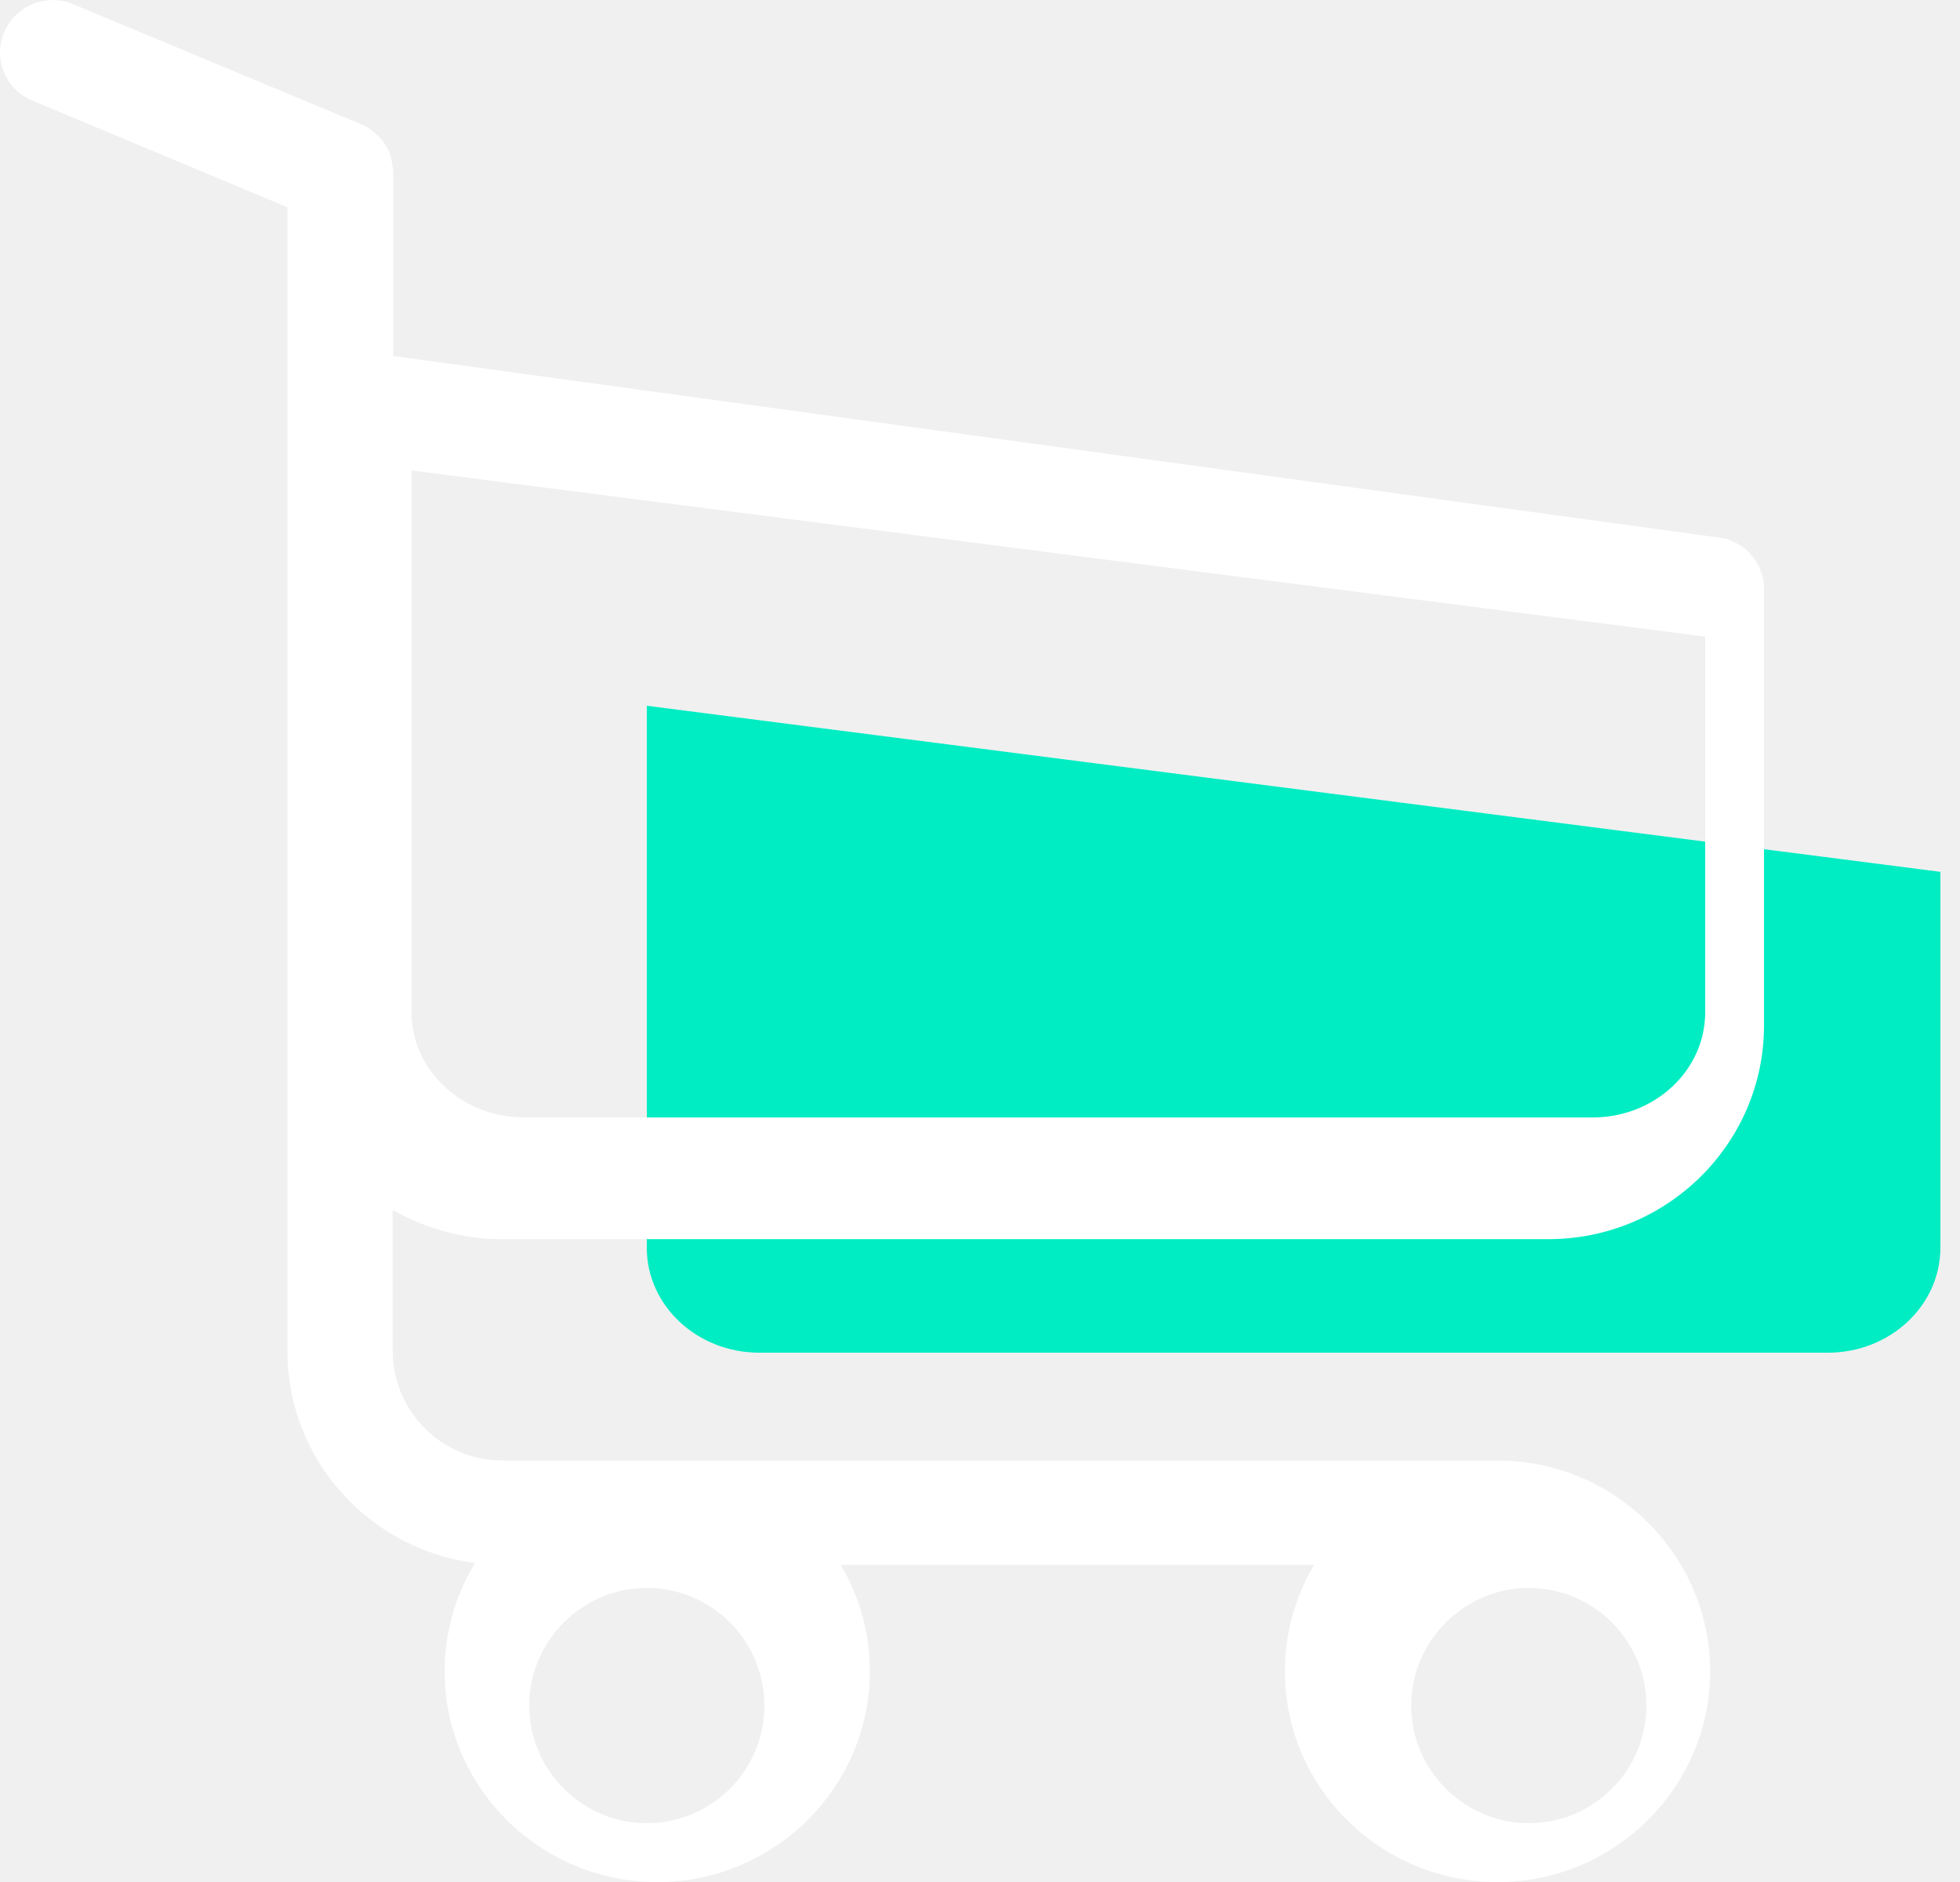
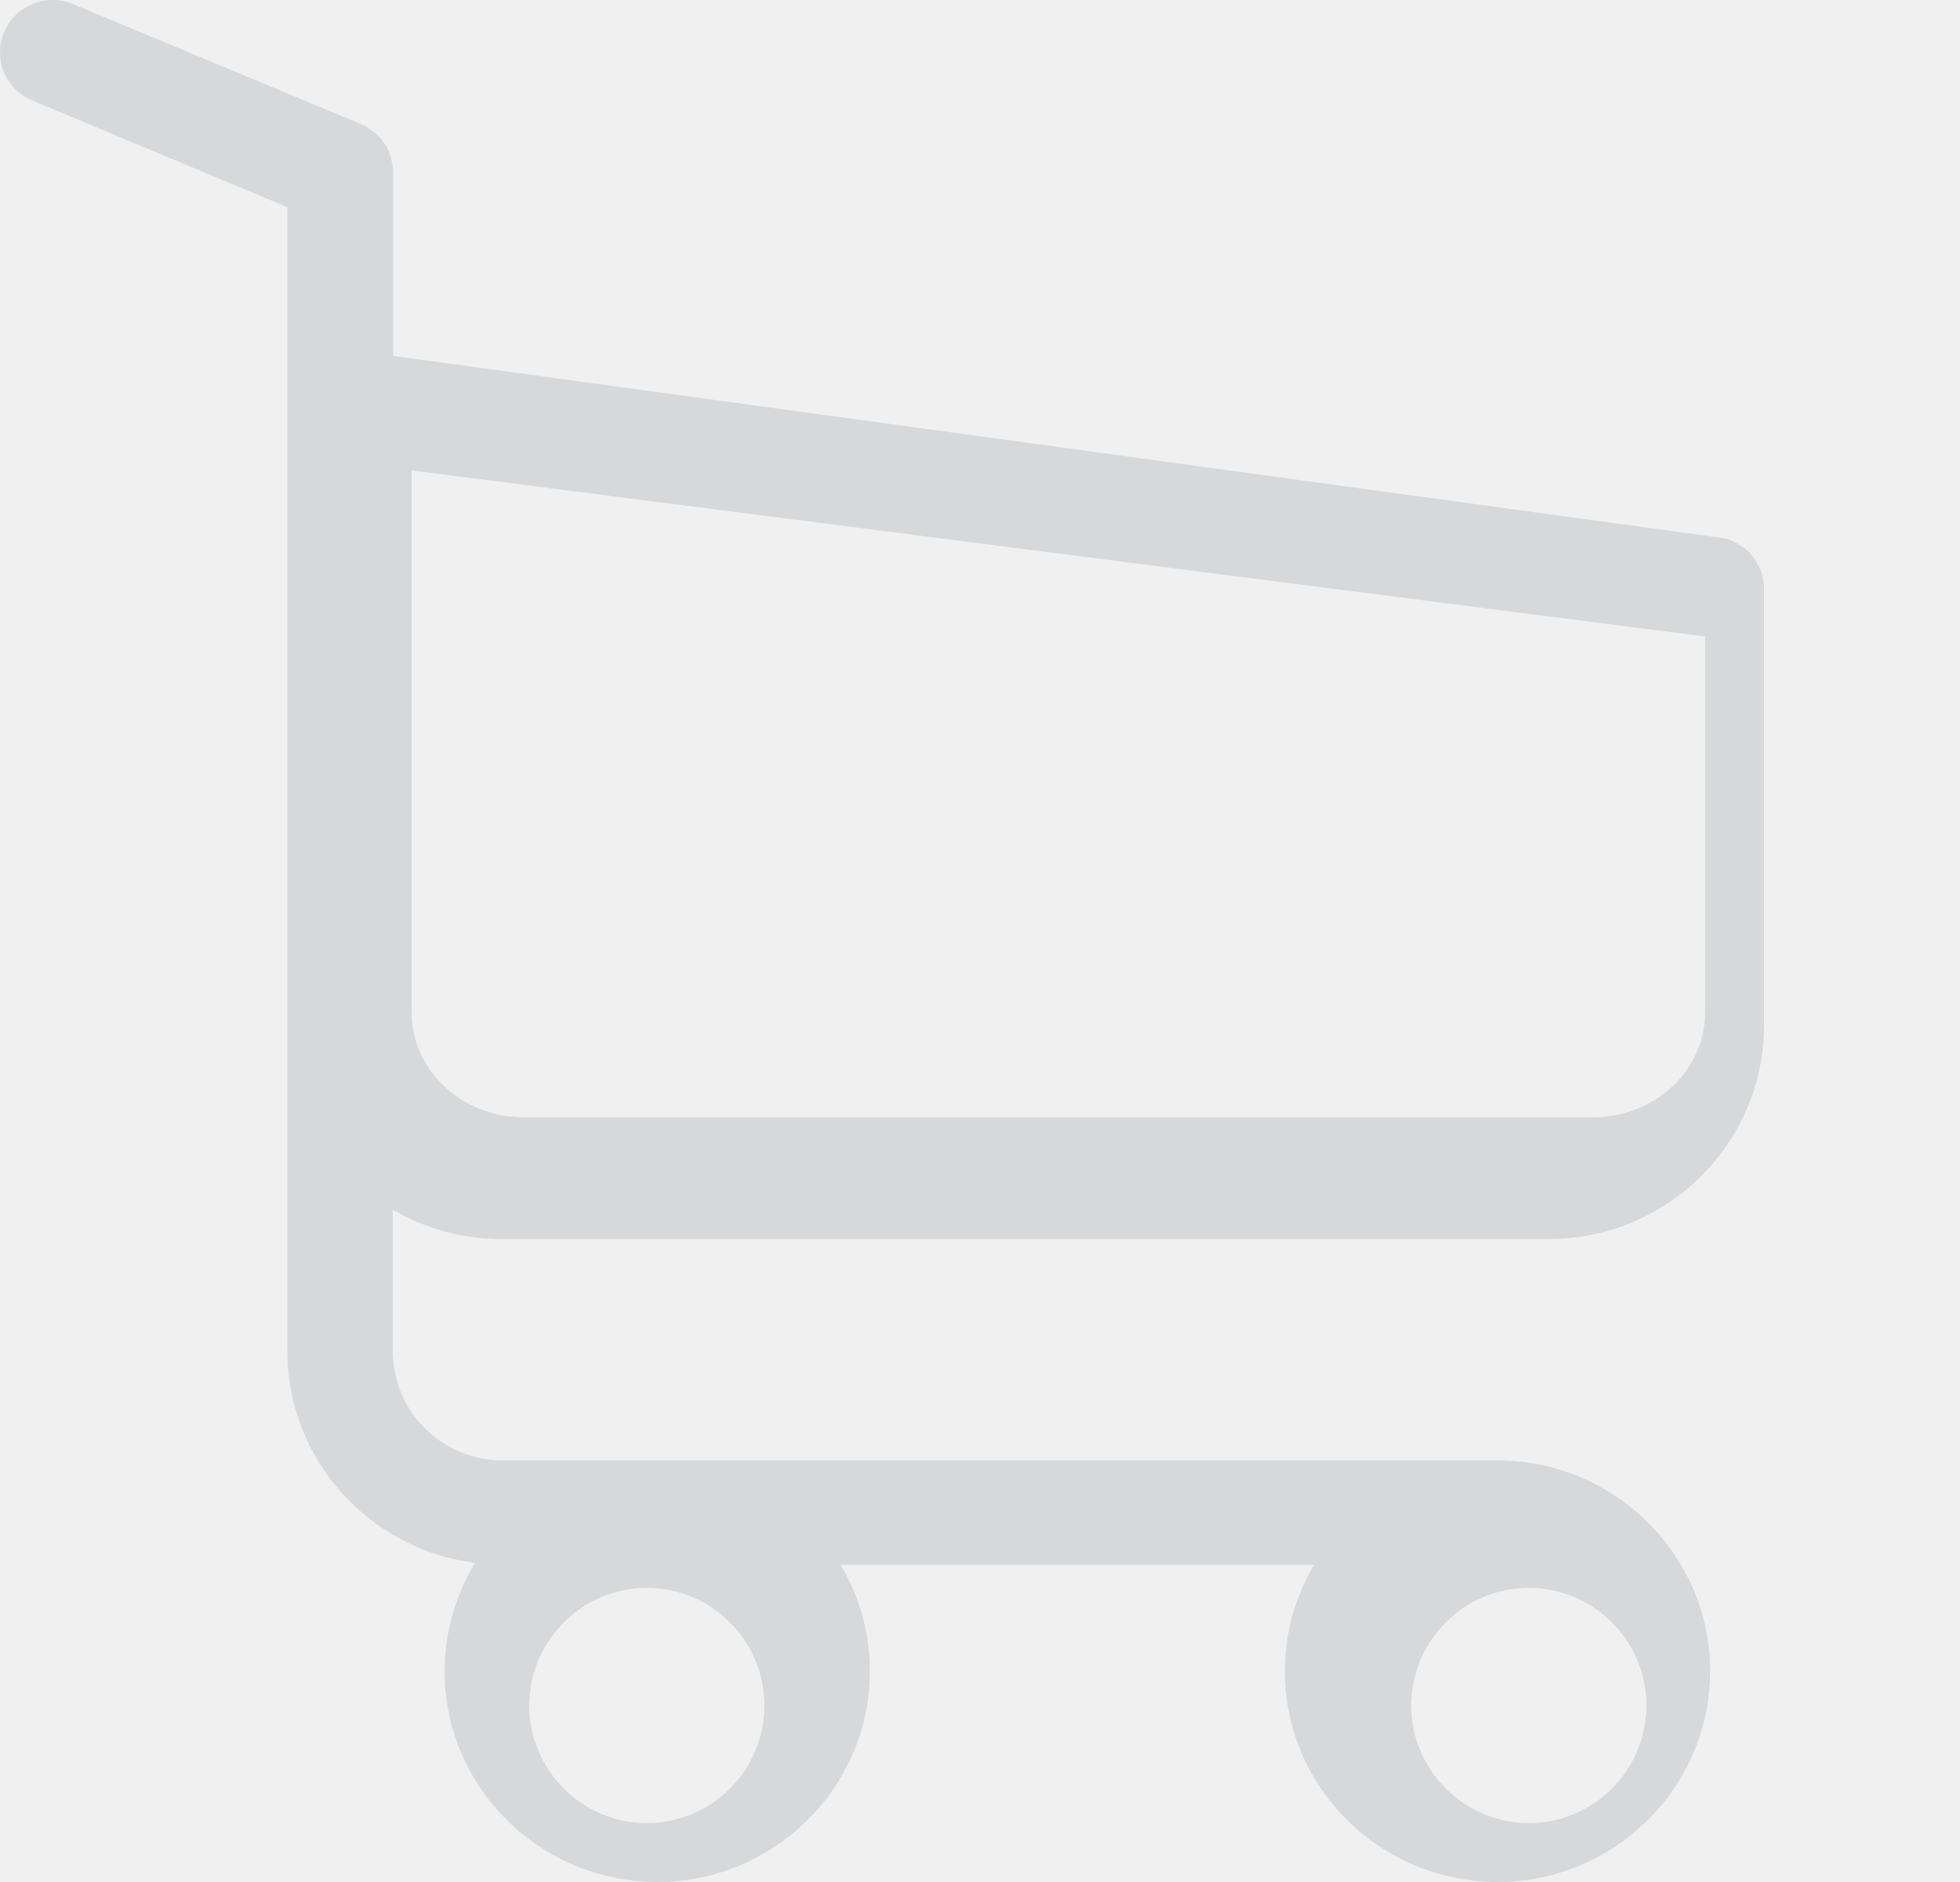
- <svg xmlns="http://www.w3.org/2000/svg" width="25" height="24" viewBox="0 0 25 24">
-   <g fill="none" fill-rule="evenodd">
-     <path fill="#00EDC3" d="M23.316 17.25H9.684c-.793 0-1.434-.602-1.434-1.336V9l16.5 2.118v4.791c0 .744-.646 1.341-1.434 1.341z" />
-     <path fill="#FFF" fill-rule="nonzero" d="M6.413 15.802h13.34c1.513 0 2.747-1.223 2.747-2.723V7.516v-.02-.04c0-.01 0-.02-.005-.03 0-.01-.005-.024-.005-.034 0-.01-.005-.02-.005-.03-.005-.01-.005-.02-.01-.034-.005-.01-.005-.02-.01-.03-.005-.01-.005-.02-.01-.029a.24.24 0 0 1-.015-.035 81320.6 81320.6 0 0 1-.03-.054c-.005-.01-.01-.015-.014-.024-.005-.01-.015-.02-.02-.03a.087.087 0 0 0-.02-.025c-.005-.01-.015-.015-.02-.024-.005-.01-.015-.015-.02-.025-.005-.01-.015-.015-.02-.02l-.025-.024c-.01-.005-.015-.015-.025-.02-.01-.005-.02-.015-.03-.02l-.025-.015a.104.104 0 0 1-.03-.02l-.03-.014a8334.544 8334.544 0 0 0-.059-.03c-.01-.005-.02-.005-.03-.01a.093.093 0 0 0-.035-.01c-.01 0-.02-.005-.025-.005-.014-.004-.024-.004-.04-.004-.004 0-.01-.005-.02-.005L5.015 4.54V2.203c0-.024 0-.049-.005-.069 0-.005 0-.01-.005-.02C5.004 2.1 5 2.085 5 2.07c-.005-.015-.005-.025-.01-.04 0-.01-.005-.014-.005-.024l-.015-.044-.004-.02a.147.147 0 0 0-.02-.04c-.005-.005-.005-.014-.01-.02a.103.103 0 0 0-.02-.029L4.9 1.828c-.005-.01-.01-.014-.015-.024-.005-.01-.015-.02-.02-.03L4.85 1.76l-.03-.03-.015-.014c-.01-.01-.02-.02-.035-.03-.005-.005-.014-.01-.02-.014-.01-.01-.02-.015-.03-.025a.46.46 0 0 0-.04-.025c-.004-.005-.01-.005-.014-.01l-.065-.03L.934.054a.673.673 0 0 0-.88.355c-.145.34.014.73.357.873l3.255 1.361v14.591c0 1.38 1.045 2.525 2.393 2.698a2.673 2.673 0 0 0-.388 1.38c0 1.485 1.22 2.689 2.712 2.689 1.493 0 2.712-1.208 2.712-2.688a2.62 2.62 0 0 0-.373-1.357h6.04c-.238.4-.373.864-.373 1.357 0 1.484 1.22 2.688 2.712 2.688 1.493 0 2.712-1.208 2.712-2.688 0-1.48-1.219-2.688-2.712-2.688H6.413a1.399 1.399 0 0 1-1.404-1.391v-1.806c.408.237.891.375 1.404.375zM9.75 21.75c0 .83-.676 1.5-1.5 1.5s-1.5-.676-1.5-1.5.676-1.5 1.5-1.5 1.5.67 1.5 1.5zm11.25 0c0 .83-.676 1.5-1.5 1.5s-1.5-.676-1.5-1.5.676-1.5 1.5-1.5 1.5.67 1.5 1.5zm-.684-7.5H6.684c-.793 0-1.434-.602-1.434-1.336V6l16.5 2.118v4.791c0 .744-.646 1.341-1.434 1.341z" />
-   </g>
+ <svg xmlns="http://www.w3.org/2000/svg" width="25" height="24" viewBox="0 0 25 24" fill="none">
+   <rect width="24.75" height="24" fill="black" fill-opacity="0" />
+   <rect width="24.75" height="24" fill="black" fill-opacity="0" />
+   <path d="M6.413 15.801H19.753C21.266 15.801 22.5 14.578 22.5 13.078V7.515V7.495V7.455C22.5 7.445 22.5 7.435 22.495 7.425C22.495 7.415 22.49 7.401 22.49 7.391C22.49 7.381 22.485 7.371 22.485 7.361C22.48 7.351 22.48 7.341 22.475 7.327C22.47 7.317 22.47 7.307 22.465 7.297C22.46 7.287 22.46 7.277 22.455 7.268C22.449 7.257 22.444 7.245 22.44 7.233C22.43 7.215 22.42 7.197 22.41 7.179C22.405 7.169 22.4 7.164 22.396 7.155C22.391 7.145 22.381 7.135 22.376 7.125C22.371 7.115 22.364 7.107 22.356 7.1C22.351 7.09 22.341 7.085 22.336 7.076C22.331 7.066 22.321 7.061 22.316 7.051C22.311 7.041 22.301 7.036 22.296 7.031L22.271 7.007C22.261 7.002 22.256 6.992 22.246 6.987C22.236 6.982 22.226 6.972 22.216 6.967L22.191 6.952C22.18 6.947 22.169 6.94 22.161 6.932L22.131 6.918C22.111 6.908 22.091 6.898 22.072 6.888C22.062 6.883 22.052 6.883 22.042 6.878C22.031 6.872 22.019 6.869 22.007 6.868C21.997 6.868 21.987 6.863 21.982 6.863C21.968 6.859 21.958 6.859 21.942 6.859C21.938 6.859 21.932 6.854 21.922 6.854L5.015 4.539V2.202C5.015 2.178 5.015 2.153 5.01 2.133C5.01 2.128 5.01 2.123 5.005 2.113C5.004 2.099 5 2.084 5 2.069C4.995 2.054 4.995 2.044 4.99 2.029C4.99 2.019 4.985 2.015 4.985 2.005L4.97 1.961L4.966 1.941C4.961 1.927 4.954 1.913 4.946 1.901C4.941 1.896 4.941 1.887 4.936 1.881C4.931 1.87 4.924 1.86 4.916 1.852L4.9 1.827C4.895 1.817 4.89 1.813 4.885 1.803C4.88 1.793 4.87 1.783 4.865 1.773L4.85 1.759L4.82 1.729L4.805 1.715C4.795 1.705 4.785 1.695 4.77 1.685C4.765 1.68 4.756 1.675 4.75 1.671C4.74 1.661 4.73 1.656 4.72 1.646C4.707 1.637 4.693 1.629 4.68 1.621C4.676 1.616 4.67 1.616 4.666 1.611L4.601 1.581L0.934 0.053C0.77 -0.016 0.585 -0.018 0.42 0.049C0.256 0.115 0.124 0.244 0.054 0.408C-0.091 0.748 0.068 1.138 0.411 1.281L3.666 2.642V17.233C3.666 18.613 4.711 19.758 6.059 19.931C5.806 20.347 5.672 20.824 5.671 21.311C5.671 22.796 6.891 24 8.383 24C9.876 24 11.095 22.792 11.095 21.312C11.096 20.834 10.967 20.365 10.722 19.955H16.762C16.524 20.355 16.389 20.819 16.389 21.312C16.389 22.796 17.609 24 19.101 24C20.594 24 21.813 22.792 21.813 21.312C21.813 19.832 20.594 18.624 19.101 18.624H6.413C6.042 18.625 5.686 18.48 5.423 18.219C5.16 17.958 5.011 17.603 5.009 17.233V15.427C5.417 15.664 5.9 15.802 6.413 15.802V15.801ZM9.75 21.749C9.75 22.579 9.074 23.249 8.25 23.249C7.426 23.249 6.75 22.573 6.75 21.749C6.75 20.925 7.426 20.249 8.25 20.249C9.074 20.249 9.75 20.919 9.75 21.749ZM21 21.749C21 22.579 20.324 23.249 19.5 23.249C18.676 23.249 18 22.573 18 21.749C18 20.925 18.676 20.249 19.5 20.249C20.324 20.249 21 20.919 21 21.749ZM20.316 14.249H6.684C5.891 14.249 5.25 13.647 5.25 12.913V5.999L21.75 8.117V12.908C21.75 13.652 21.104 14.249 20.316 14.249Z" fill="#D6D8D9" />
</svg>
